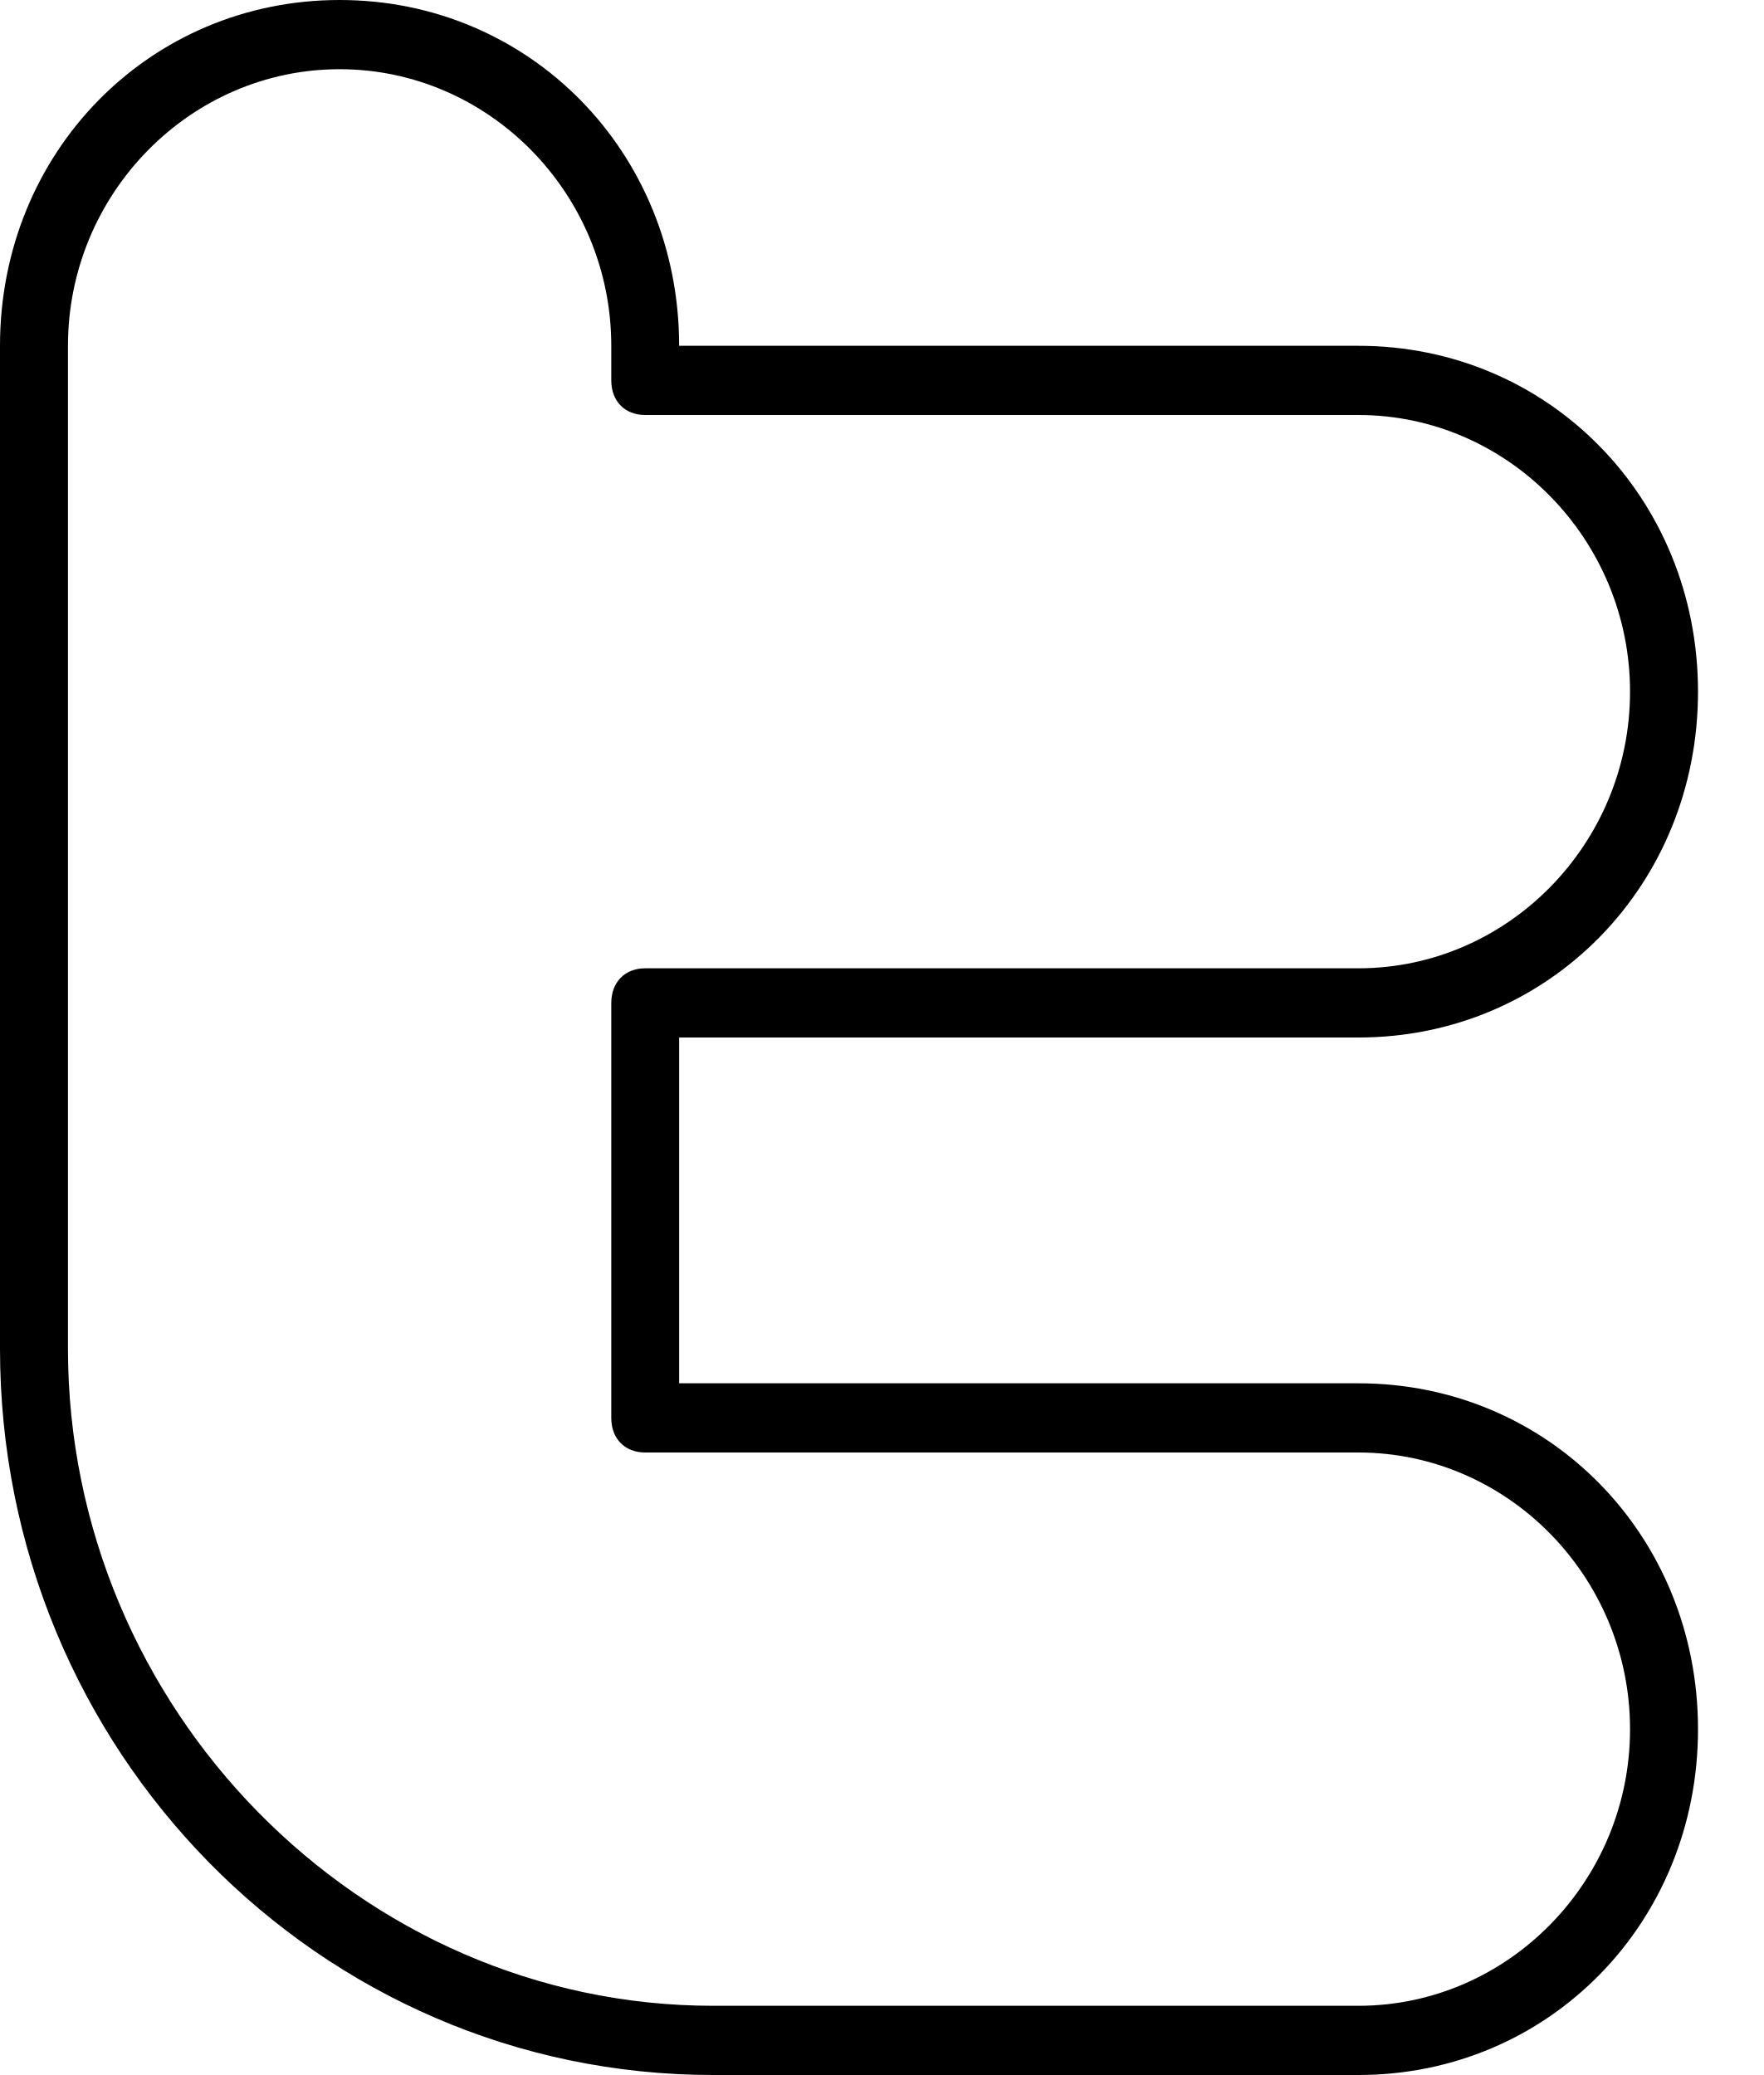
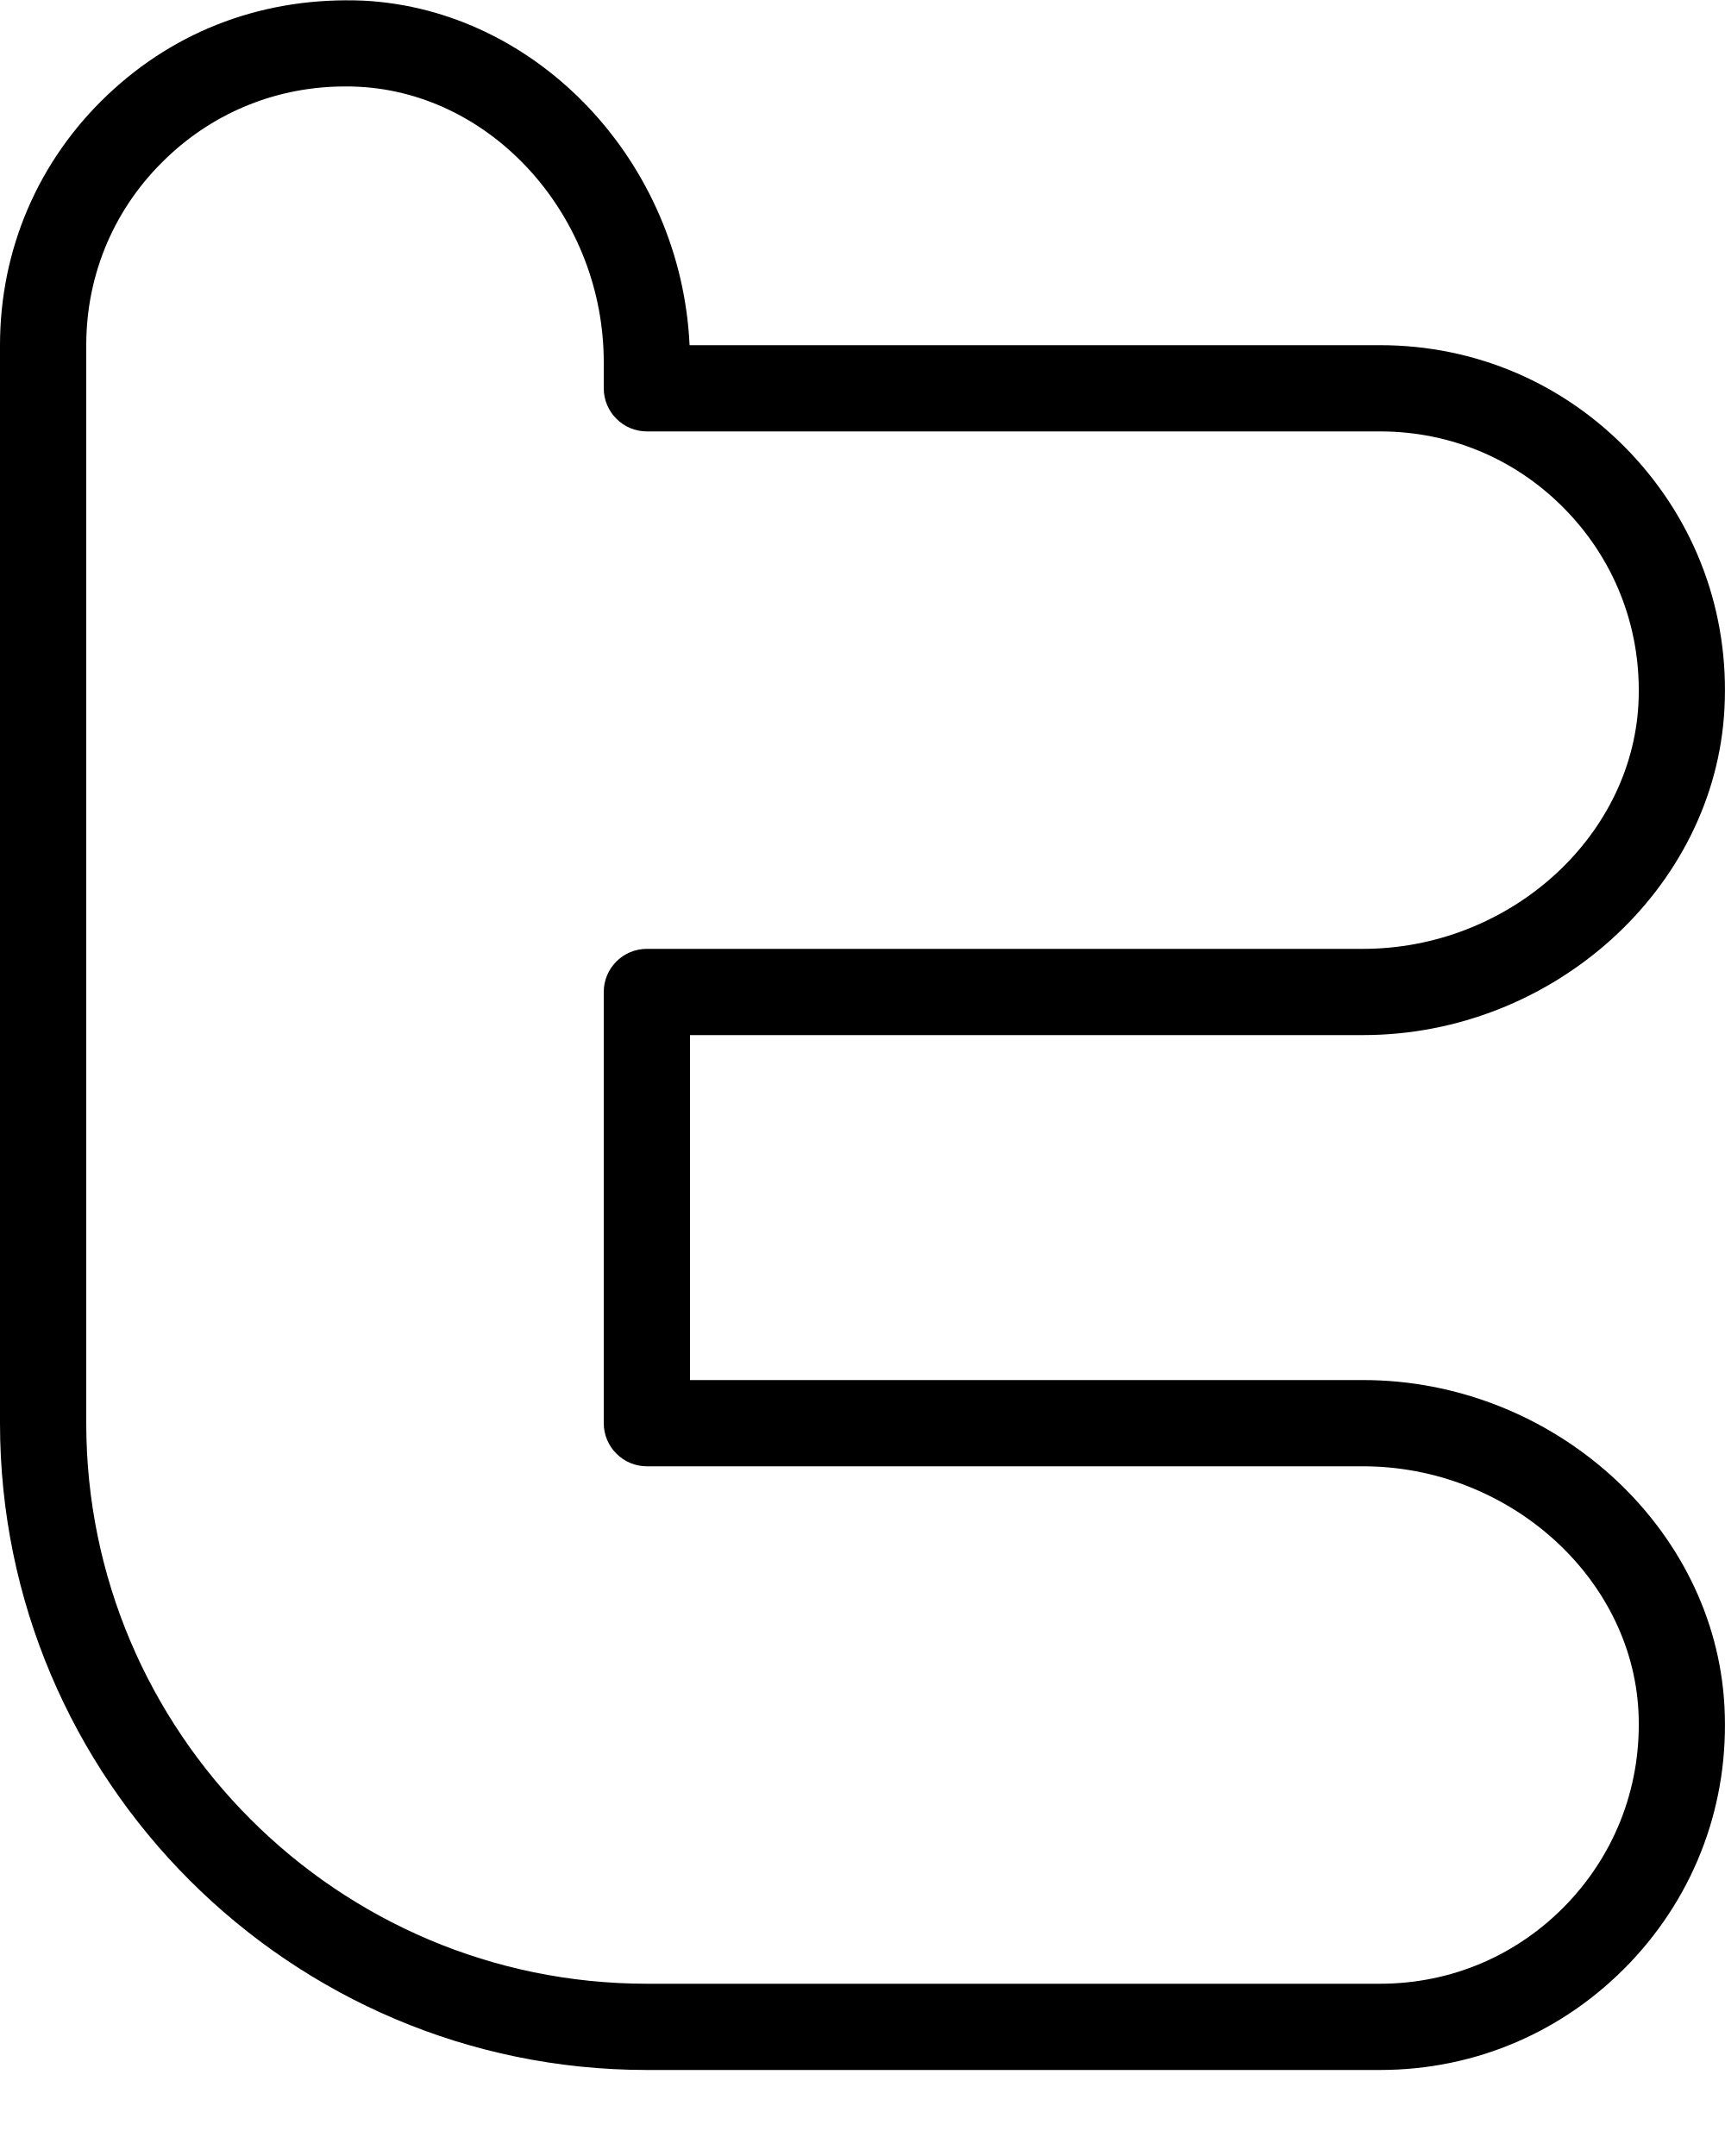
- <svg xmlns="http://www.w3.org/2000/svg" width="17px" height="20px" viewBox="0 0 17 20" version="1.1">
+ <svg xmlns="http://www.w3.org/2000/svg" width="16px" height="20px" viewBox="0 0 16 20" version="1.1">
  <defs />
  <g id="Page-1" stroke="none" stroke-width="1" fill="none" fill-rule="evenodd">
-     <g id="twitter" fill-rule="nonzero" fill="#000000">
-       <path d="M13.091,20 L6.873,20 C3.076,20 0,16.867 0,13 L0,3.333 C0,1.467 1.44,0 3.273,0 C5.105,0 6.545,1.467 6.545,3.333 L13.091,3.333 C14.924,3.333 16.364,4.8 16.364,6.667 C16.364,8.533 14.924,10 13.091,10 L6.545,10 L6.545,13.333 L13.091,13.333 C14.924,13.333 16.364,14.8 16.364,16.667 C16.364,18.533 14.924,20 13.091,20 Z M3.273,0.667 C1.833,0.667 0.655,1.867 0.655,3.333 L0.655,13 C0.655,16.467 3.469,19.333 6.873,19.333 L13.091,19.333 C14.531,19.333 15.709,18.133 15.709,16.667 C15.709,15.2 14.531,14 13.091,14 L6.218,14 C6.022,14 5.891,13.867 5.891,13.667 L5.891,9.667 C5.891,9.467 6.022,9.333 6.218,9.333 L13.091,9.333 C14.531,9.333 15.709,8.133 15.709,6.667 C15.709,5.2 14.531,4 13.091,4 L6.218,4 C6.022,4 5.891,3.867 5.891,3.667 L5.891,3.333 C5.891,1.867 4.713,0.667 3.273,0.667 Z" id="Shape" />
+     <g id="twitter.1" fill-rule="nonzero" fill="#000000">
+       <path d="M12.8,19.202 L6,19.202 C2.691,19.202 0,16.51 0,13.202 L0,3.202 C0,2.315 0.354,1.49 0.998,0.88 C1.641,0.27 2.469,-0.032 3.372,0.006 C4.991,0.09 6.318,1.508 6.396,3.202 L12.8,3.202 C13.686,3.202 14.511,3.556 15.121,4.199 C15.73,4.842 16.042,5.686 15.995,6.574 C15.908,8.243 14.403,9.602 12.642,9.602 L6.4,9.602 L6.4,12.802 L12.642,12.802 C14.403,12.802 15.908,14.161 15.995,15.83 C16.042,16.718 15.731,17.562 15.121,18.205 C14.51,18.847 13.686,19.202 12.8,19.202 Z M3.199,0.802 C2.582,0.802 1.998,1.033 1.549,1.461 C1.066,1.918 0.8,2.537 0.8,3.202 L0.8,13.202 C0.8,16.069 3.133,18.402 6,18.402 L12.8,18.402 C13.465,18.402 14.083,18.136 14.541,17.654 C14.998,17.171 15.231,16.538 15.197,15.871 C15.13,14.62 13.984,13.602 12.642,13.602 L6,13.602 C5.779,13.602 5.6,13.422 5.6,13.202 L5.6,9.202 C5.6,8.981 5.779,8.802 6,8.802 L12.642,8.802 C13.985,8.802 15.13,7.783 15.197,6.531 C15.231,5.865 14.998,5.232 14.541,4.75 C14.083,4.267 13.465,4.002 12.8,4.002 L6,4.002 C5.779,4.002 5.6,3.822 5.6,3.602 L5.6,3.36 C5.6,2.017 4.582,0.87 3.33,0.805 C3.286,0.802 3.243,0.802 3.199,0.802 Z" id="Shape" />
    </g>
  </g>
</svg>
